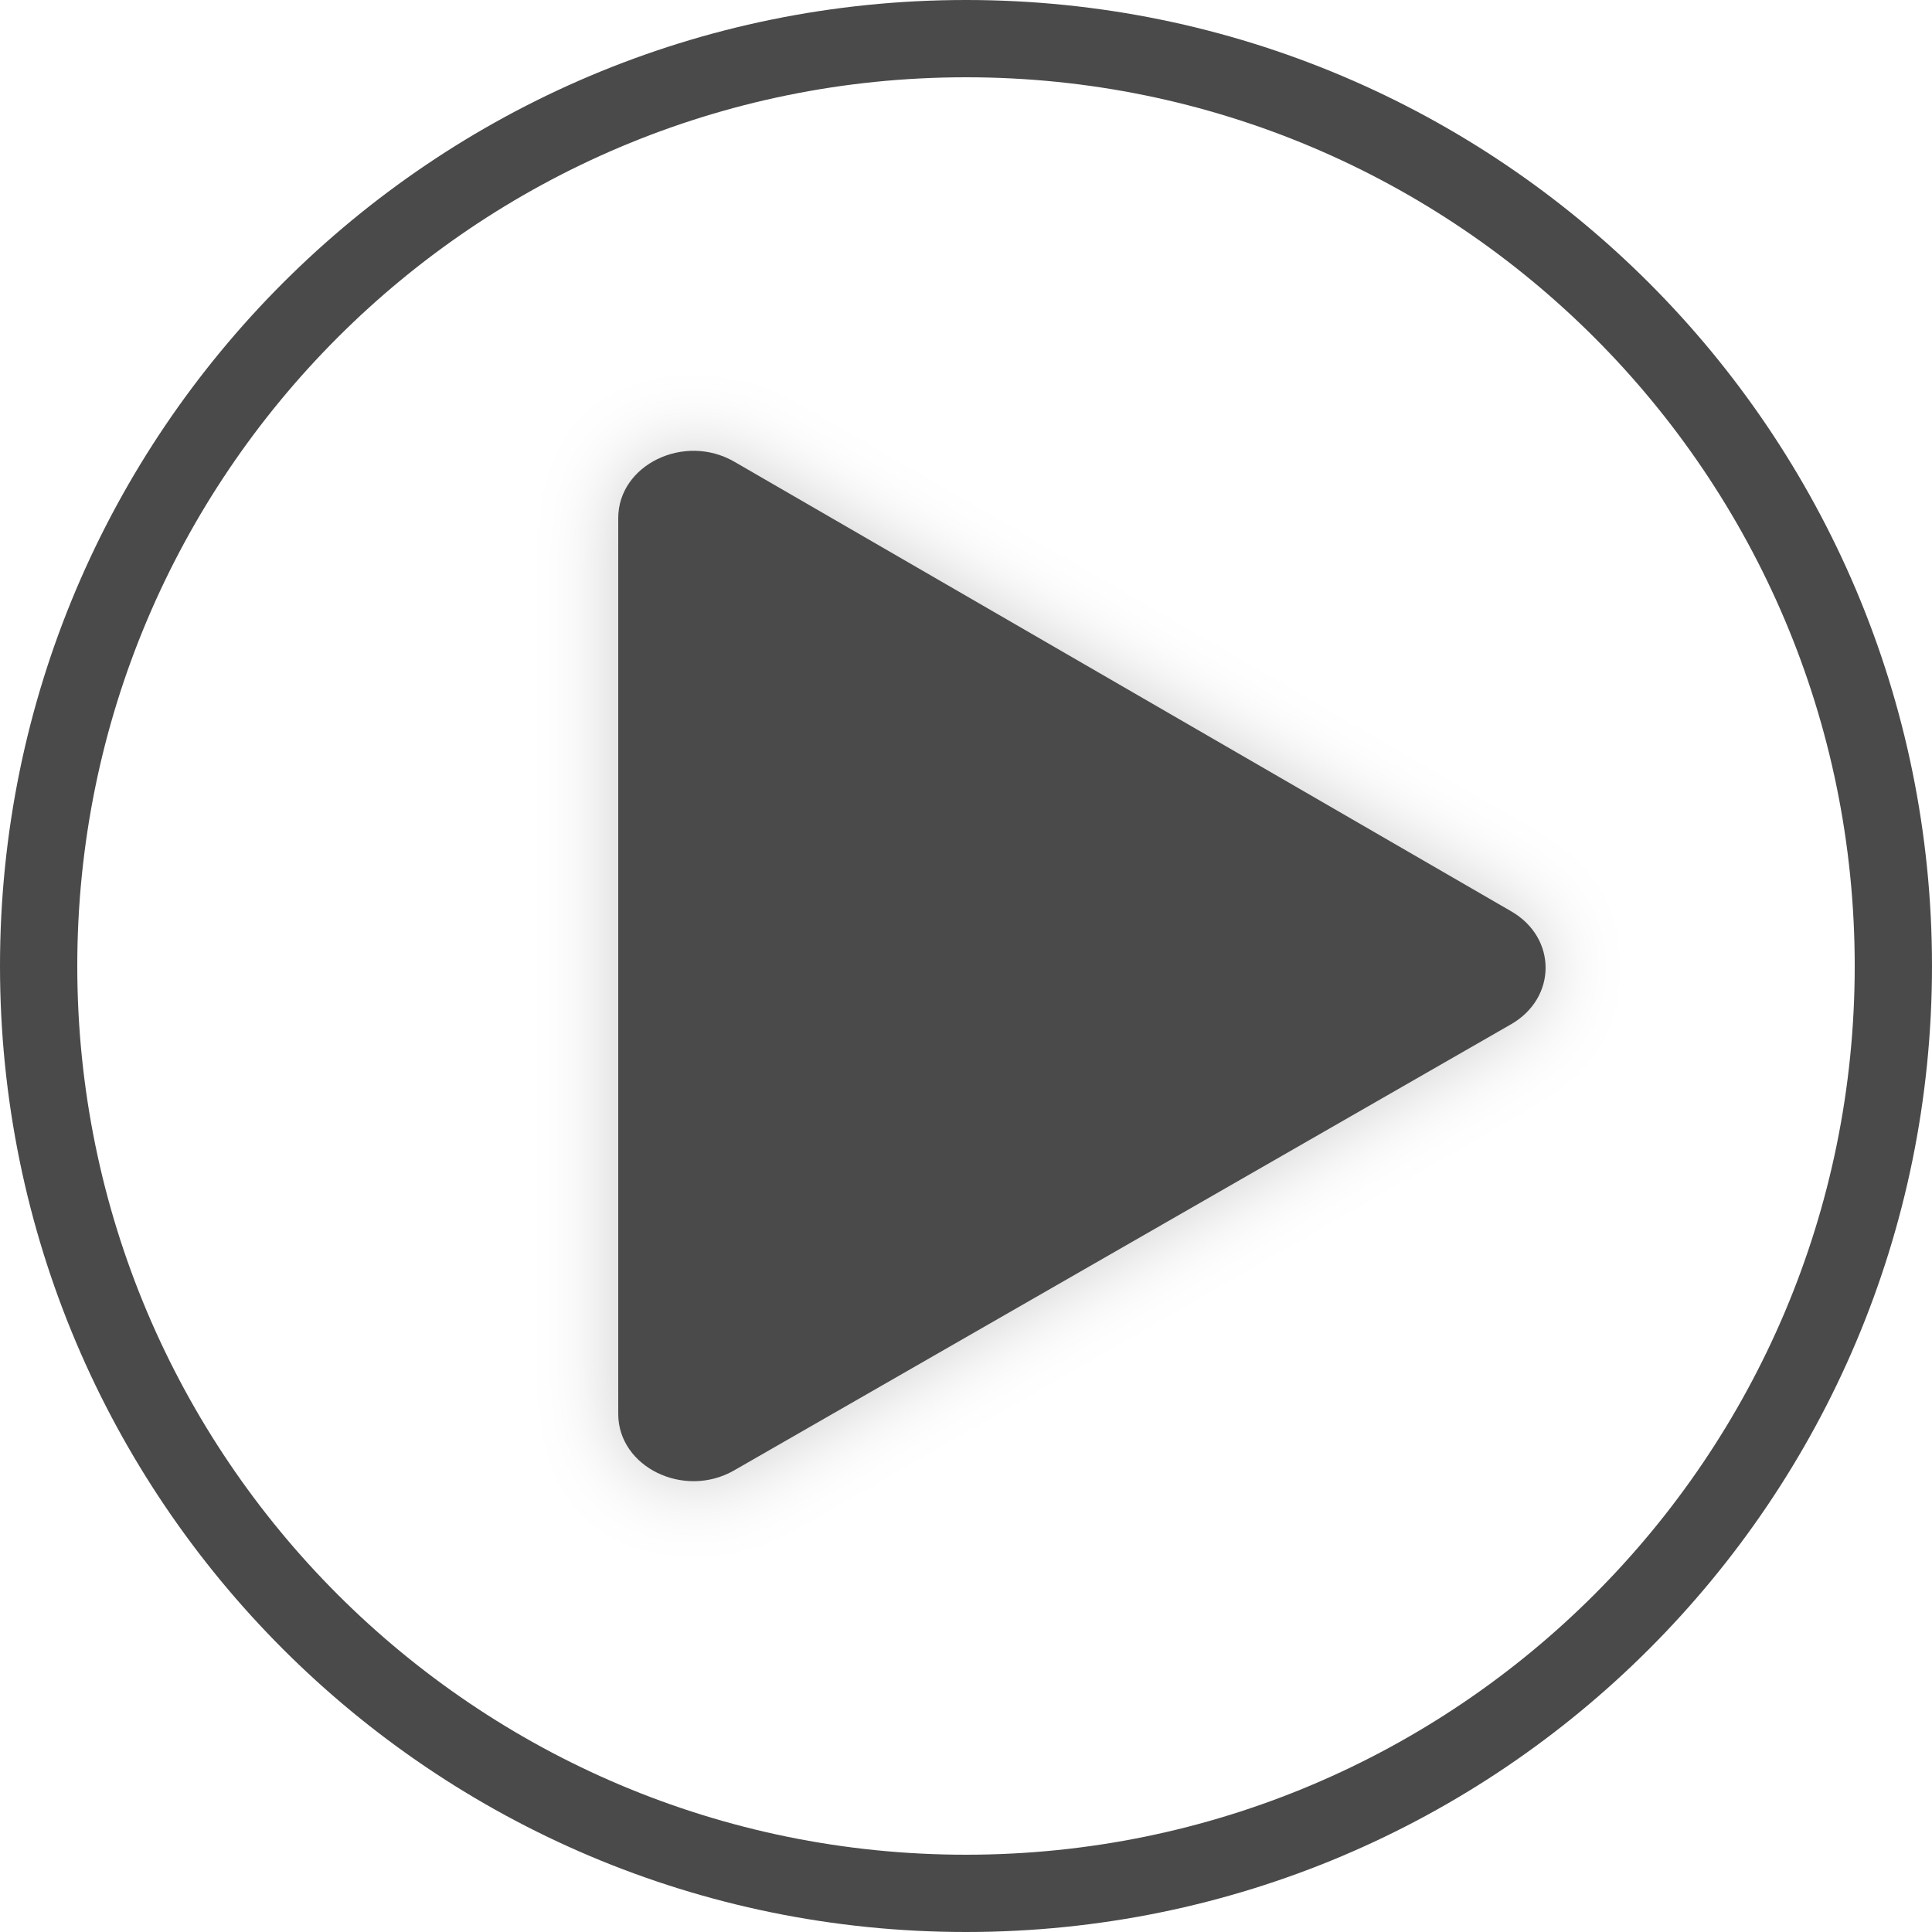
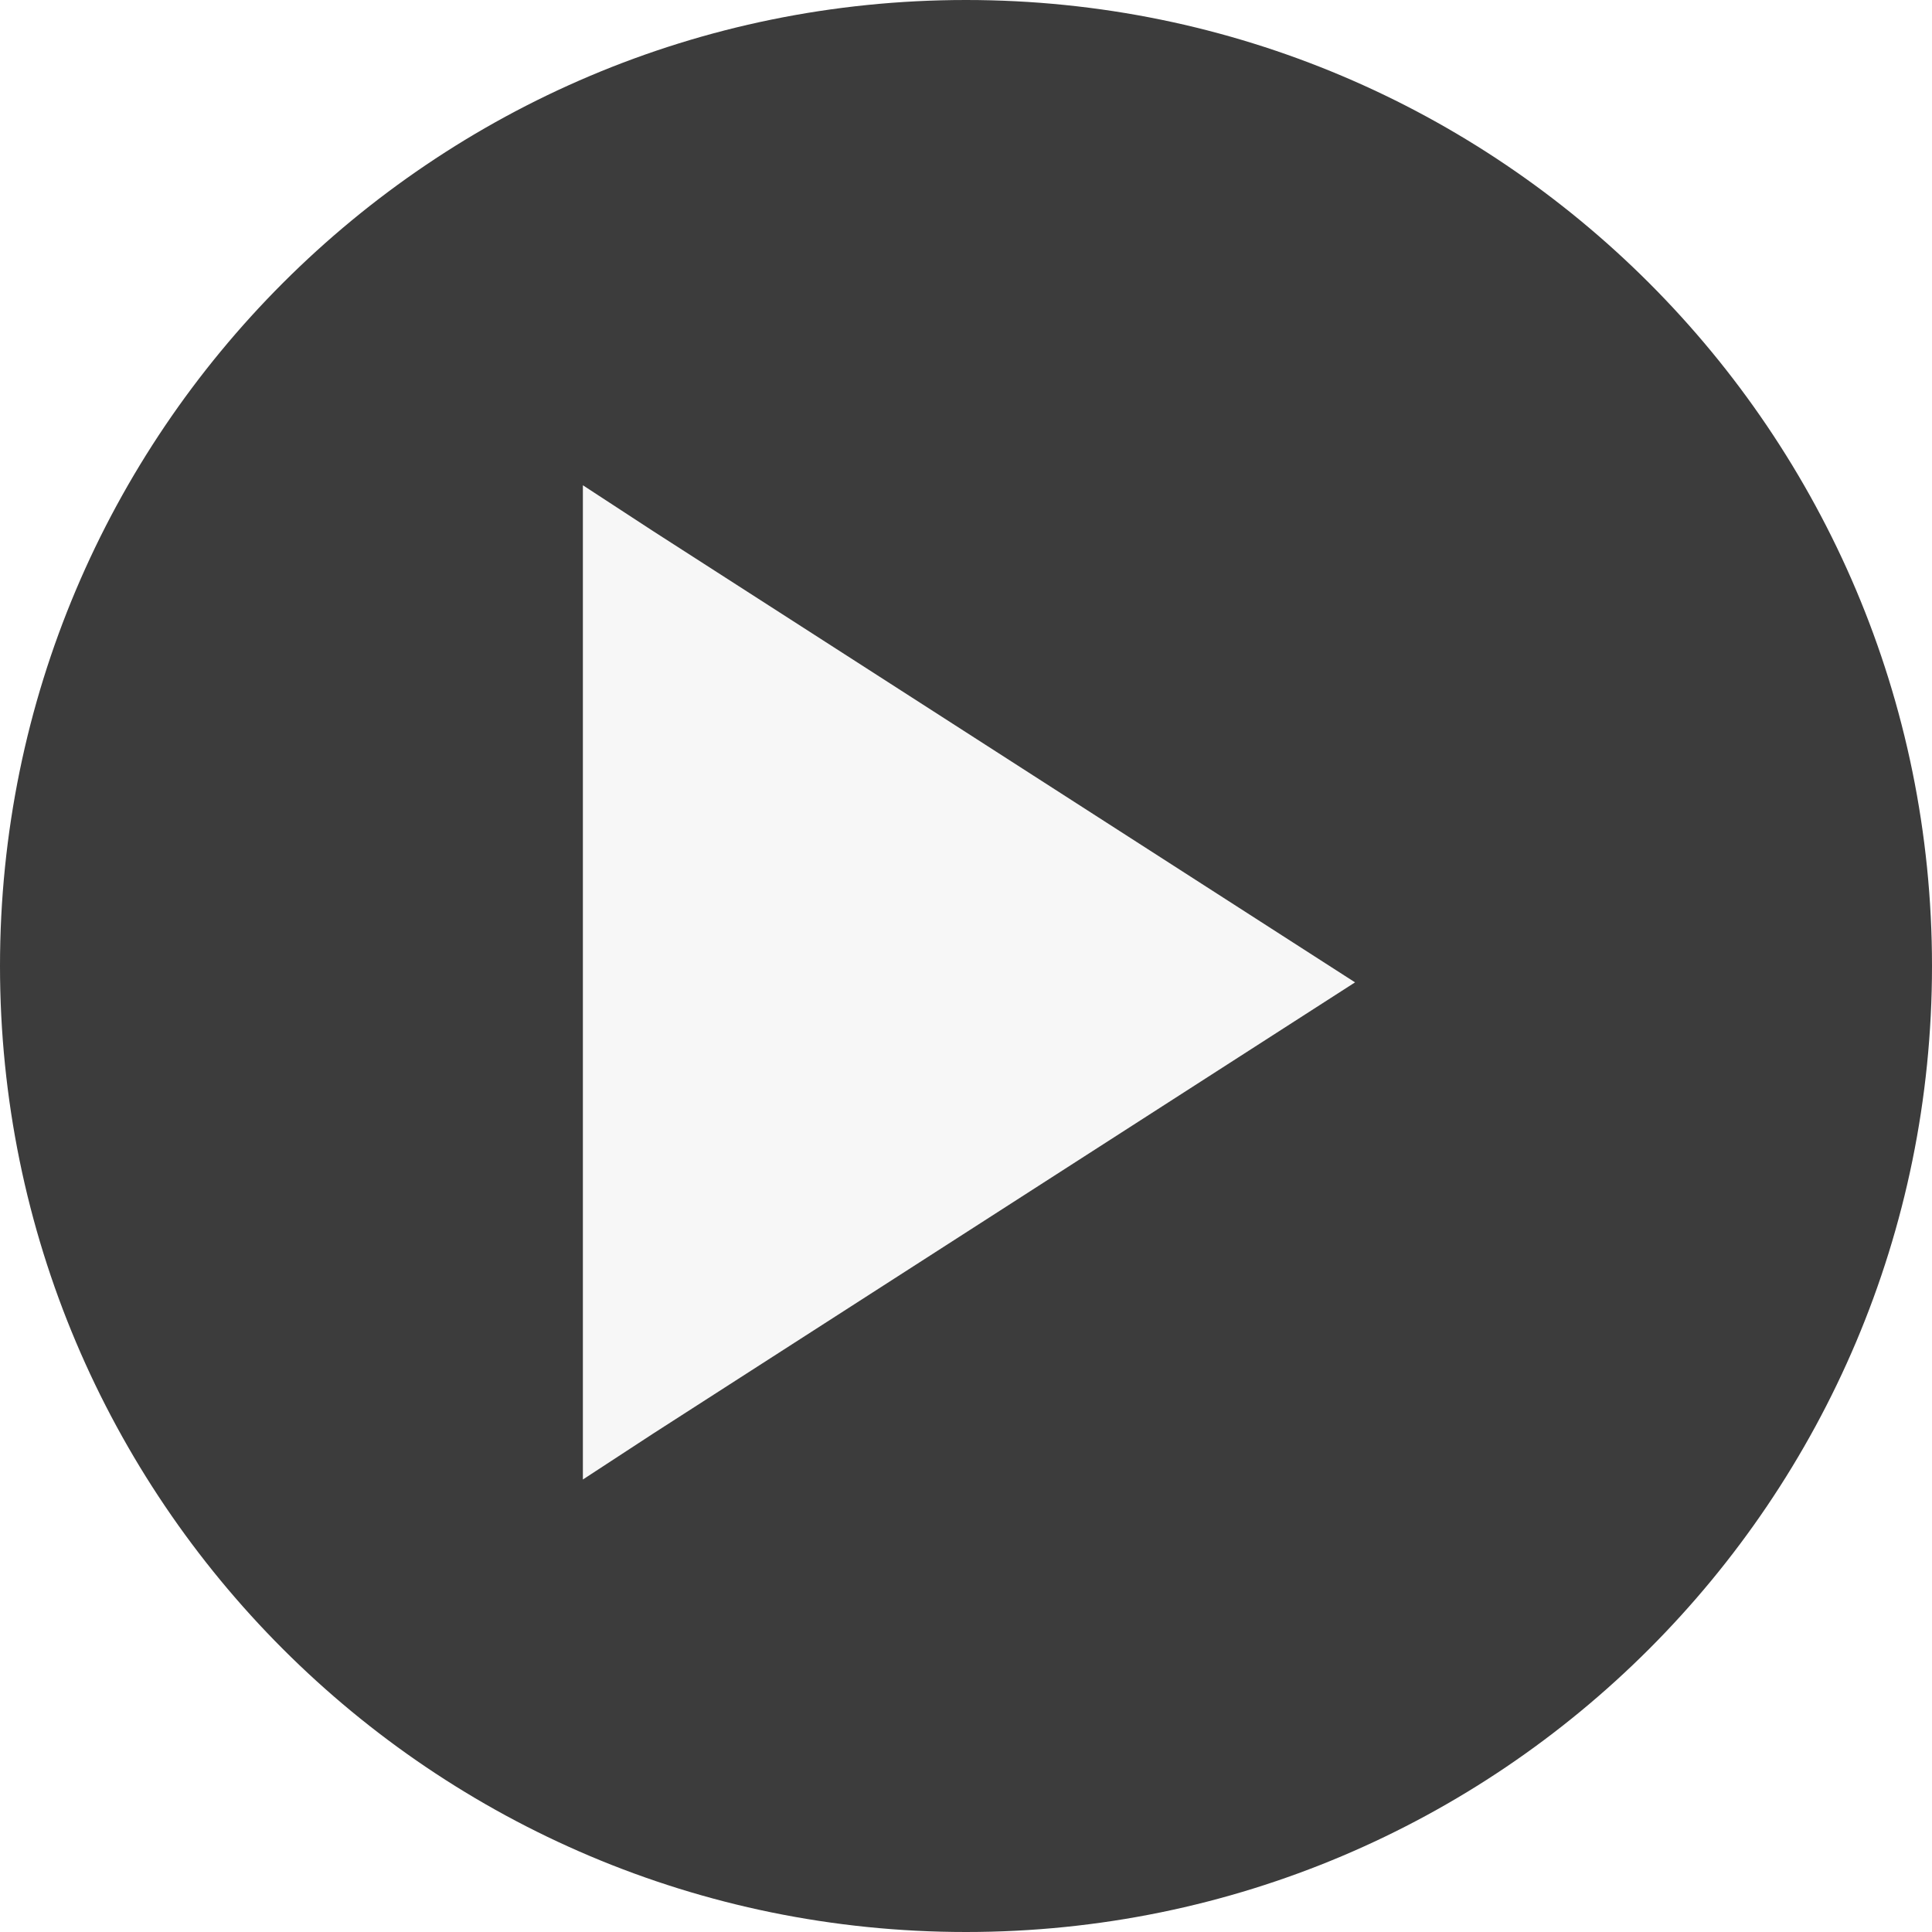
- <svg xmlns="http://www.w3.org/2000/svg" xmlns:xlink="http://www.w3.org/1999/xlink" width="50px" height="50px" viewBox="0 0 50 50" version="1.1">
+ <svg xmlns="http://www.w3.org/2000/svg" version="1.1" width="59px" height="59px" viewBox="0 0 59.0 59.0">
  <defs>
-     <path d="M25.002,2.946 L4.894,14.492 C3.705,15.175 3.701,16.728 4.888,17.414 L24.996,29.051 C26.291,29.8 28,28.97 28,27.592 L28,4.408 C28,3.033 26.297,2.202 25.002,2.946 Z" id="path-1" />
-     <filter x="-12.5%" y="-11.2%" width="125.0%" height="122.5%" filterUnits="objectBoundingBox" id="filter-2">
-       <feOffset dx="0" dy="0" in="SourceAlpha" result="shadowOffsetOuter1" />
-       <feGaussianBlur stdDeviation="1" in="shadowOffsetOuter1" result="shadowBlurOuter1" />
-       <feColorMatrix values="0 0 0 0 0   0 0 0 0 0   0 0 0 0 0  0 0 0 0.2 0" type="matrix" in="shadowBlurOuter1" />
-     </filter>
+     <clipPath id="i0">
+       <path d="M1920,0 L1920,1080 L0,1080 L0,0 L1920,0 Z" />
+     </clipPath>
+     <clipPath id="i1">
+       <path d="M29.5,0 C45.792,0 59,13.208 59,29.5 C59,45.792 45.792,59 29.5,59 C13.208,59 0,45.792 0,29.5 C0,13.208 13.208,0 29.5,0 Z" />
+     </clipPath>
+     <clipPath id="i2">
+       <path d="M0,0 L2.144,1.4 L23.581,15.181 L2.144,28.962 L0,30.363 L0,0 Z" />
+     </clipPath>
  </defs>
-   <g id="Assets" stroke="none" stroke-width="1" fill="none" fill-rule="evenodd">
-     <g transform="translate(-967, -397)" id="Group">
-       <g transform="translate(964, 392)">
-         <g id="Buttons/circle" transform="translate(3, 5)" fill="#4A4A4A">
-           <path d="M25,0 C38.807,0 50,11.193 50,25 C50,38.807 38.807,50 25,50 C11.193,50 0,38.807 0,25 C0,11.193 11.193,0 25,0 Z M25,2 C12.297,2 2,12.297 2,25 C2,37.703 12.297,48 25,48 C37.703,48 48,37.703 48,25 C48,12.297 37.703,2 25,2 Z" id="Oval" />
+   <g transform="translate(-173.0 -190.0)">
+     <g clip-path="url(#i0)">
+       <g transform="translate(173.0 190.0)">
+         <g clip-path="url(#i1)">
+           <polygon points="0,0 59,0 59,59 0,59 0,0" stroke="none" fill="#3C3C3C" />
        </g>
-         <g transform="translate(15, 14)" id="24-/-check">
-           <g id="Play_big2" transform="translate(16, 16) scale(-1, -1) translate(-16, -16) ">
-             <use fill="black" fill-opacity="1" filter="url(#filter-2)" xlink:href="#path-1" />
-             <use fill="#4A4A4A" fill-rule="evenodd" xlink:href="#path-1" />
+         <g transform="translate(8.0 9.0)">
+           <g transform="translate(9.8 5.81875)">
+             <g clip-path="url(#i2)">
+               <polygon points="0,0 23.581,0 23.581,30.363 0,30.363 0,0" stroke="none" fill="#F7F7F7" />
+             </g>
          </g>
        </g>
      </g>
    </g>
  </g>
</svg>
